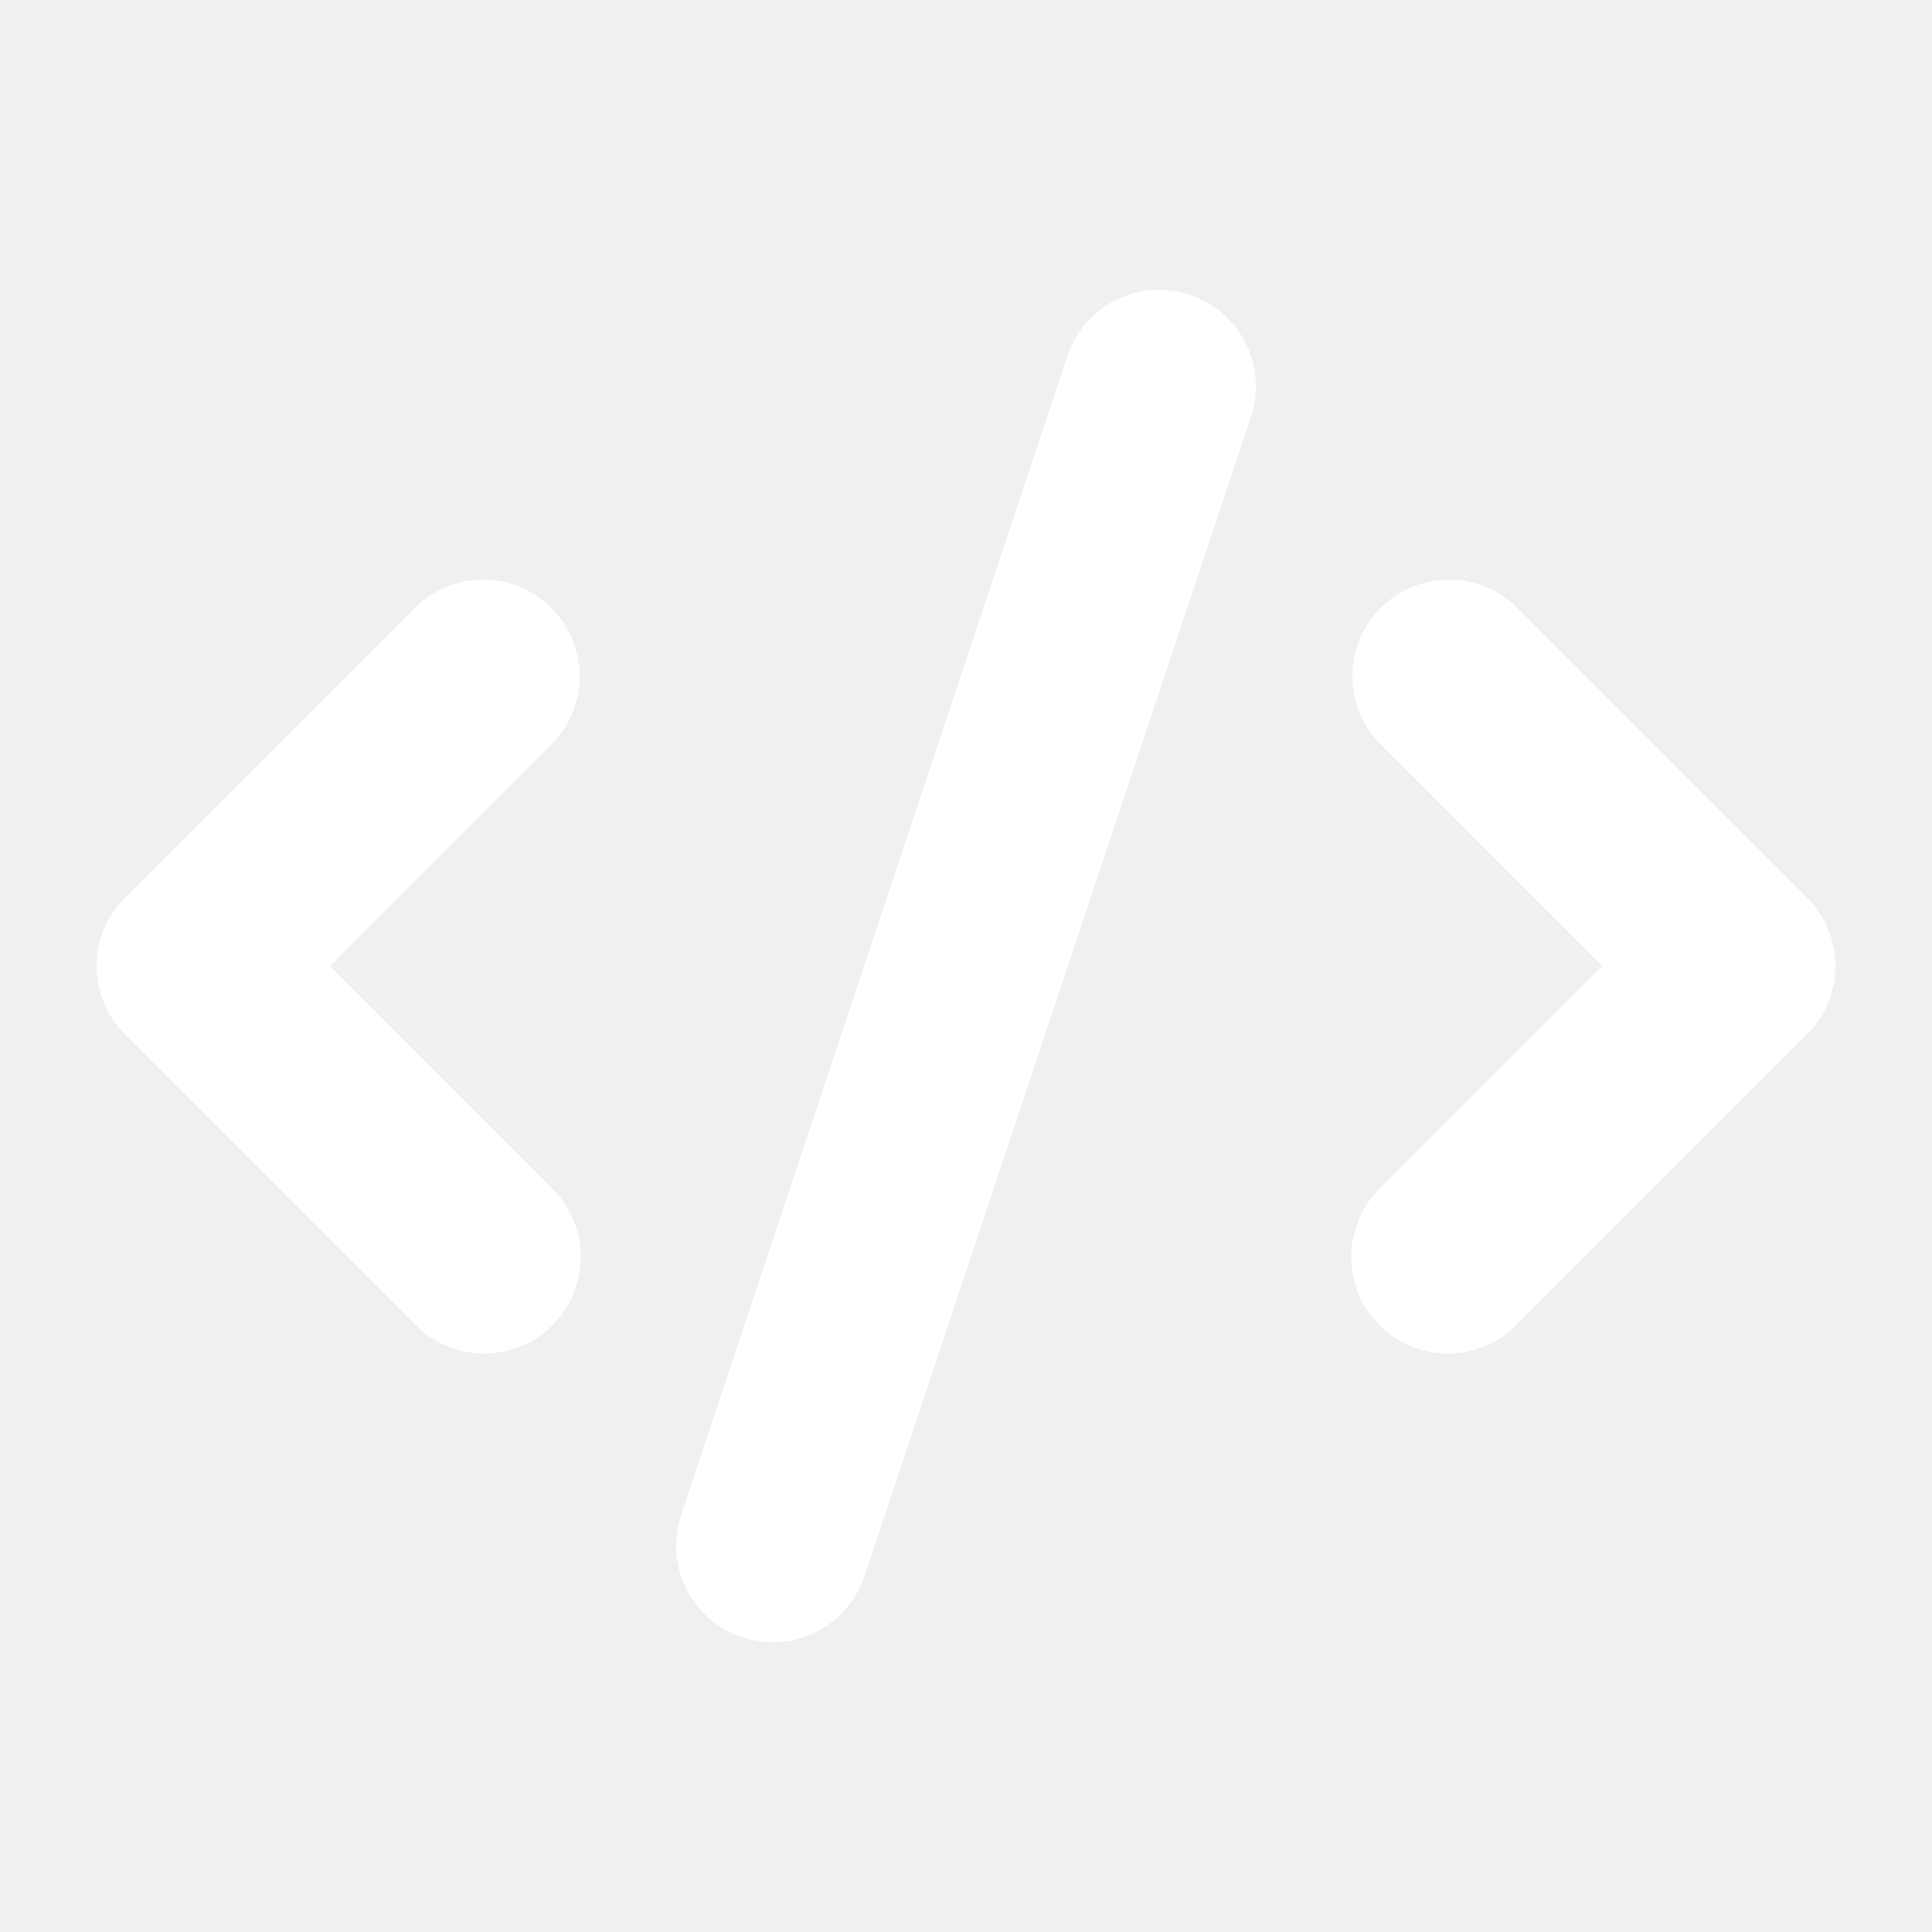
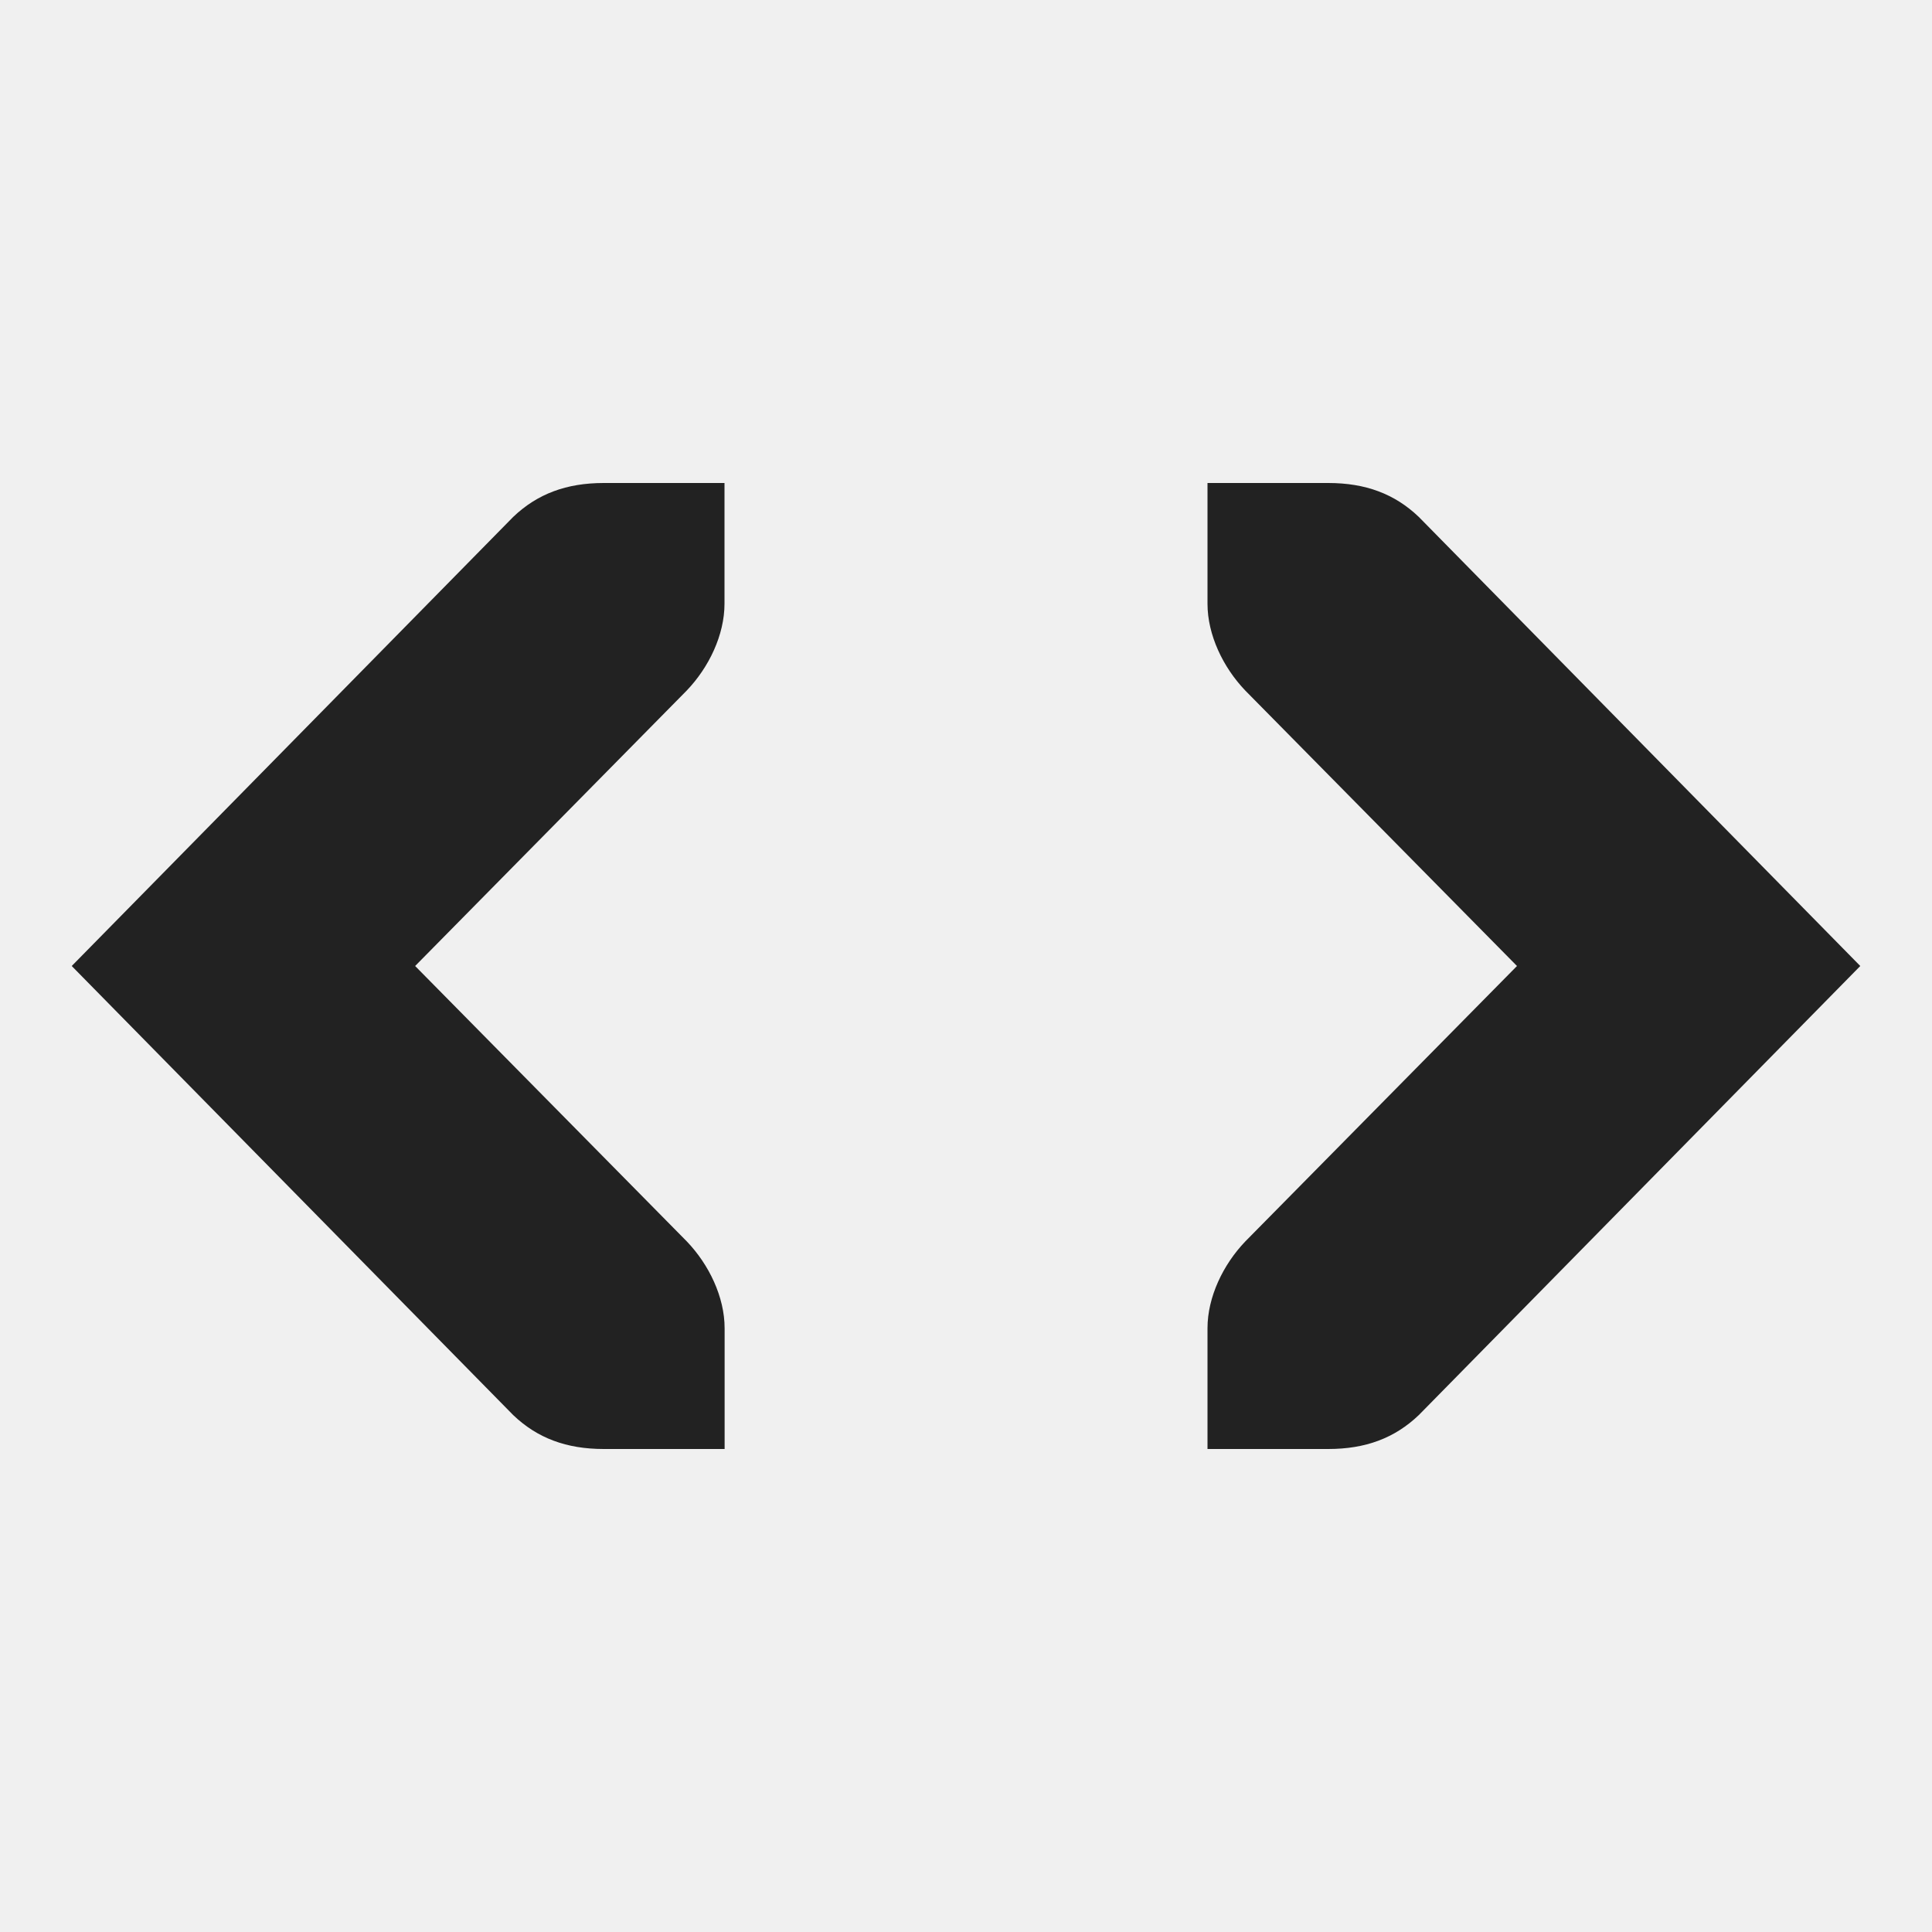
- <svg xmlns="http://www.w3.org/2000/svg" class="w-6 h-6" fill="currentColor" viewBox="0 0 20 20">
-   <path fill="#fff" fill-rule="evenodd" d="M12.316 3.051a1 1 0 01.633 1.265l-4 12a1 1 0 11-1.898-.632l4-12a1 1 0 011.265-.633zM5.707 6.293a1 1 0 010 1.414L3.414 10l2.293 2.293a1 1 0 11-1.414 1.414l-3-3a1 1 0 010-1.414l3-3a1 1 0 011.414 0zm8.586 0a1 1 0 011.414 0l3 3a1 1 0 010 1.414l-3 3a1 1 0 11-1.414-1.414L16.586 10l-2.293-2.293a1 1 0 010-1.414z" clip-rule="evenodd" />
+ <svg xmlns="http://www.w3.org/2000/svg" width="16" height="16">
+   <path fill="#222" d="M10 4v1c0 .258.129.527.313.719L12.563 8l-2.25 2.281c-.184.192-.313.461-.313.719v1h1c.309 0 .55-.09.75-.281L15.406 8 11.75 4.281C11.55 4.09 11.309 4 11 4zM6 4v1c0 .258-.129.527-.313.719L3.438 8l2.25 2.281c.184.192.313.461.313.719v1H5c-.309 0-.55-.09-.75-.281L.594 8 4.25 4.281C4.45 4.09 4.691 4 5 4zm0 0" />
</svg>
